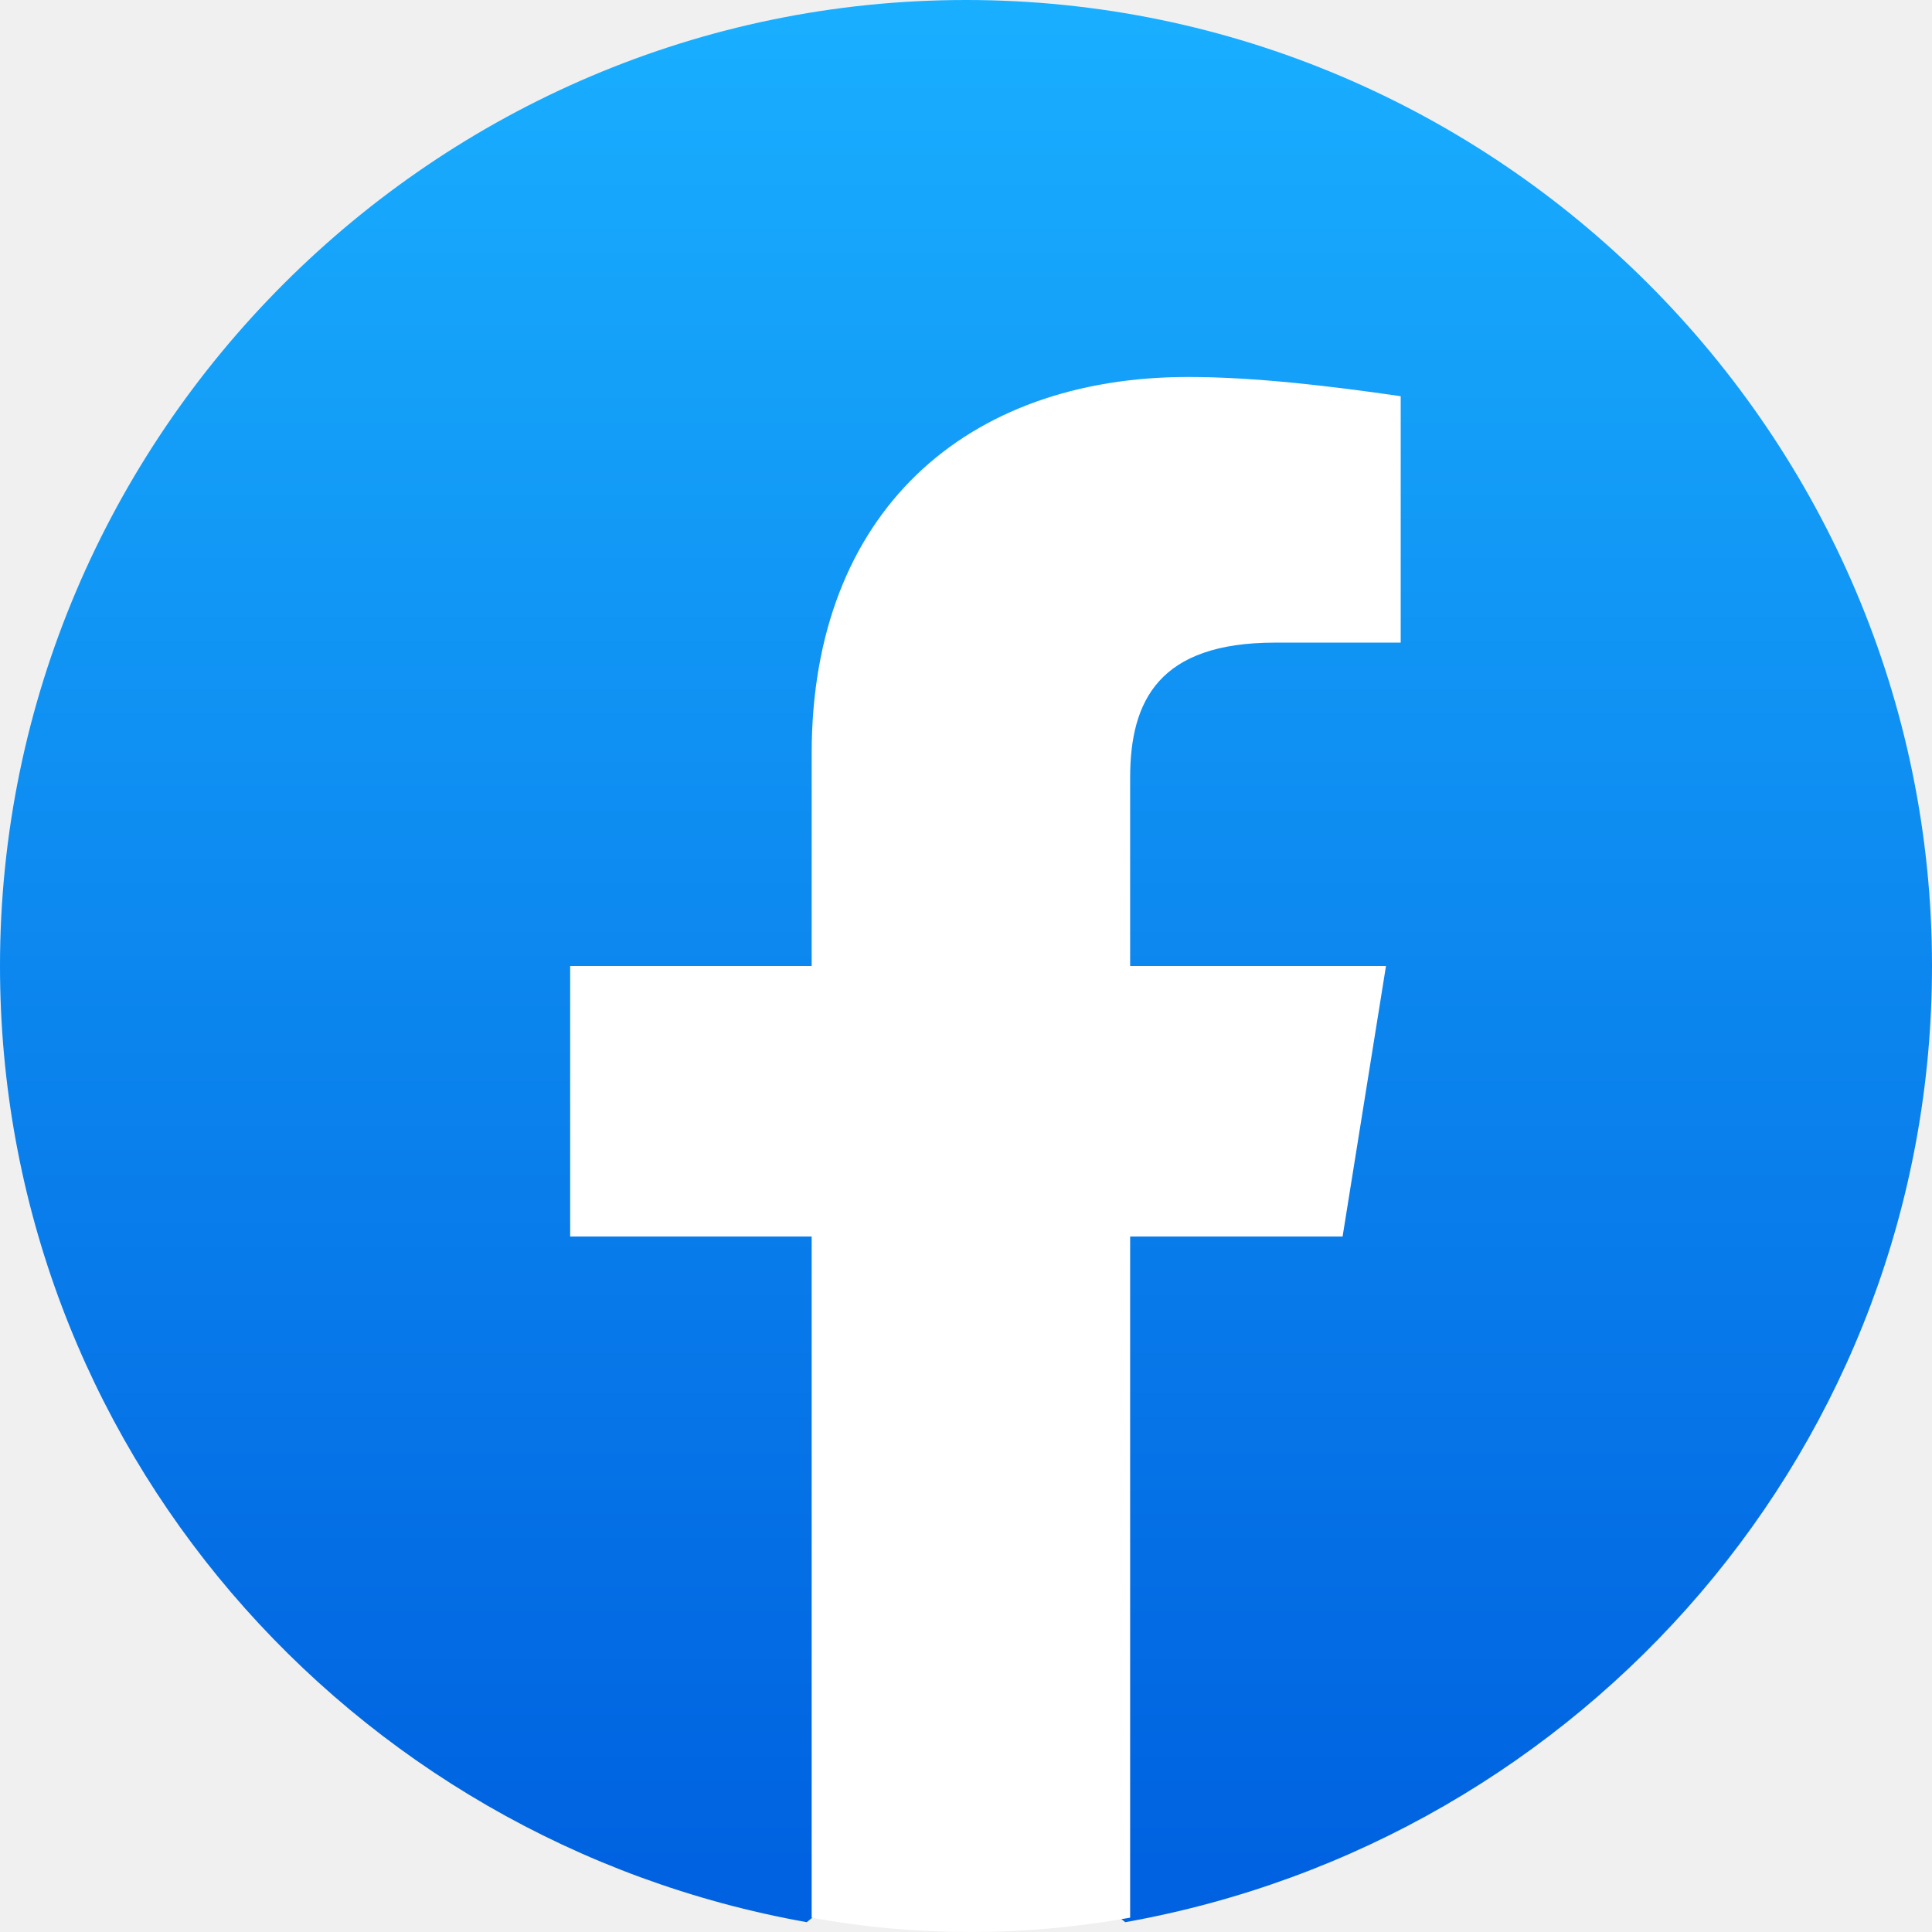
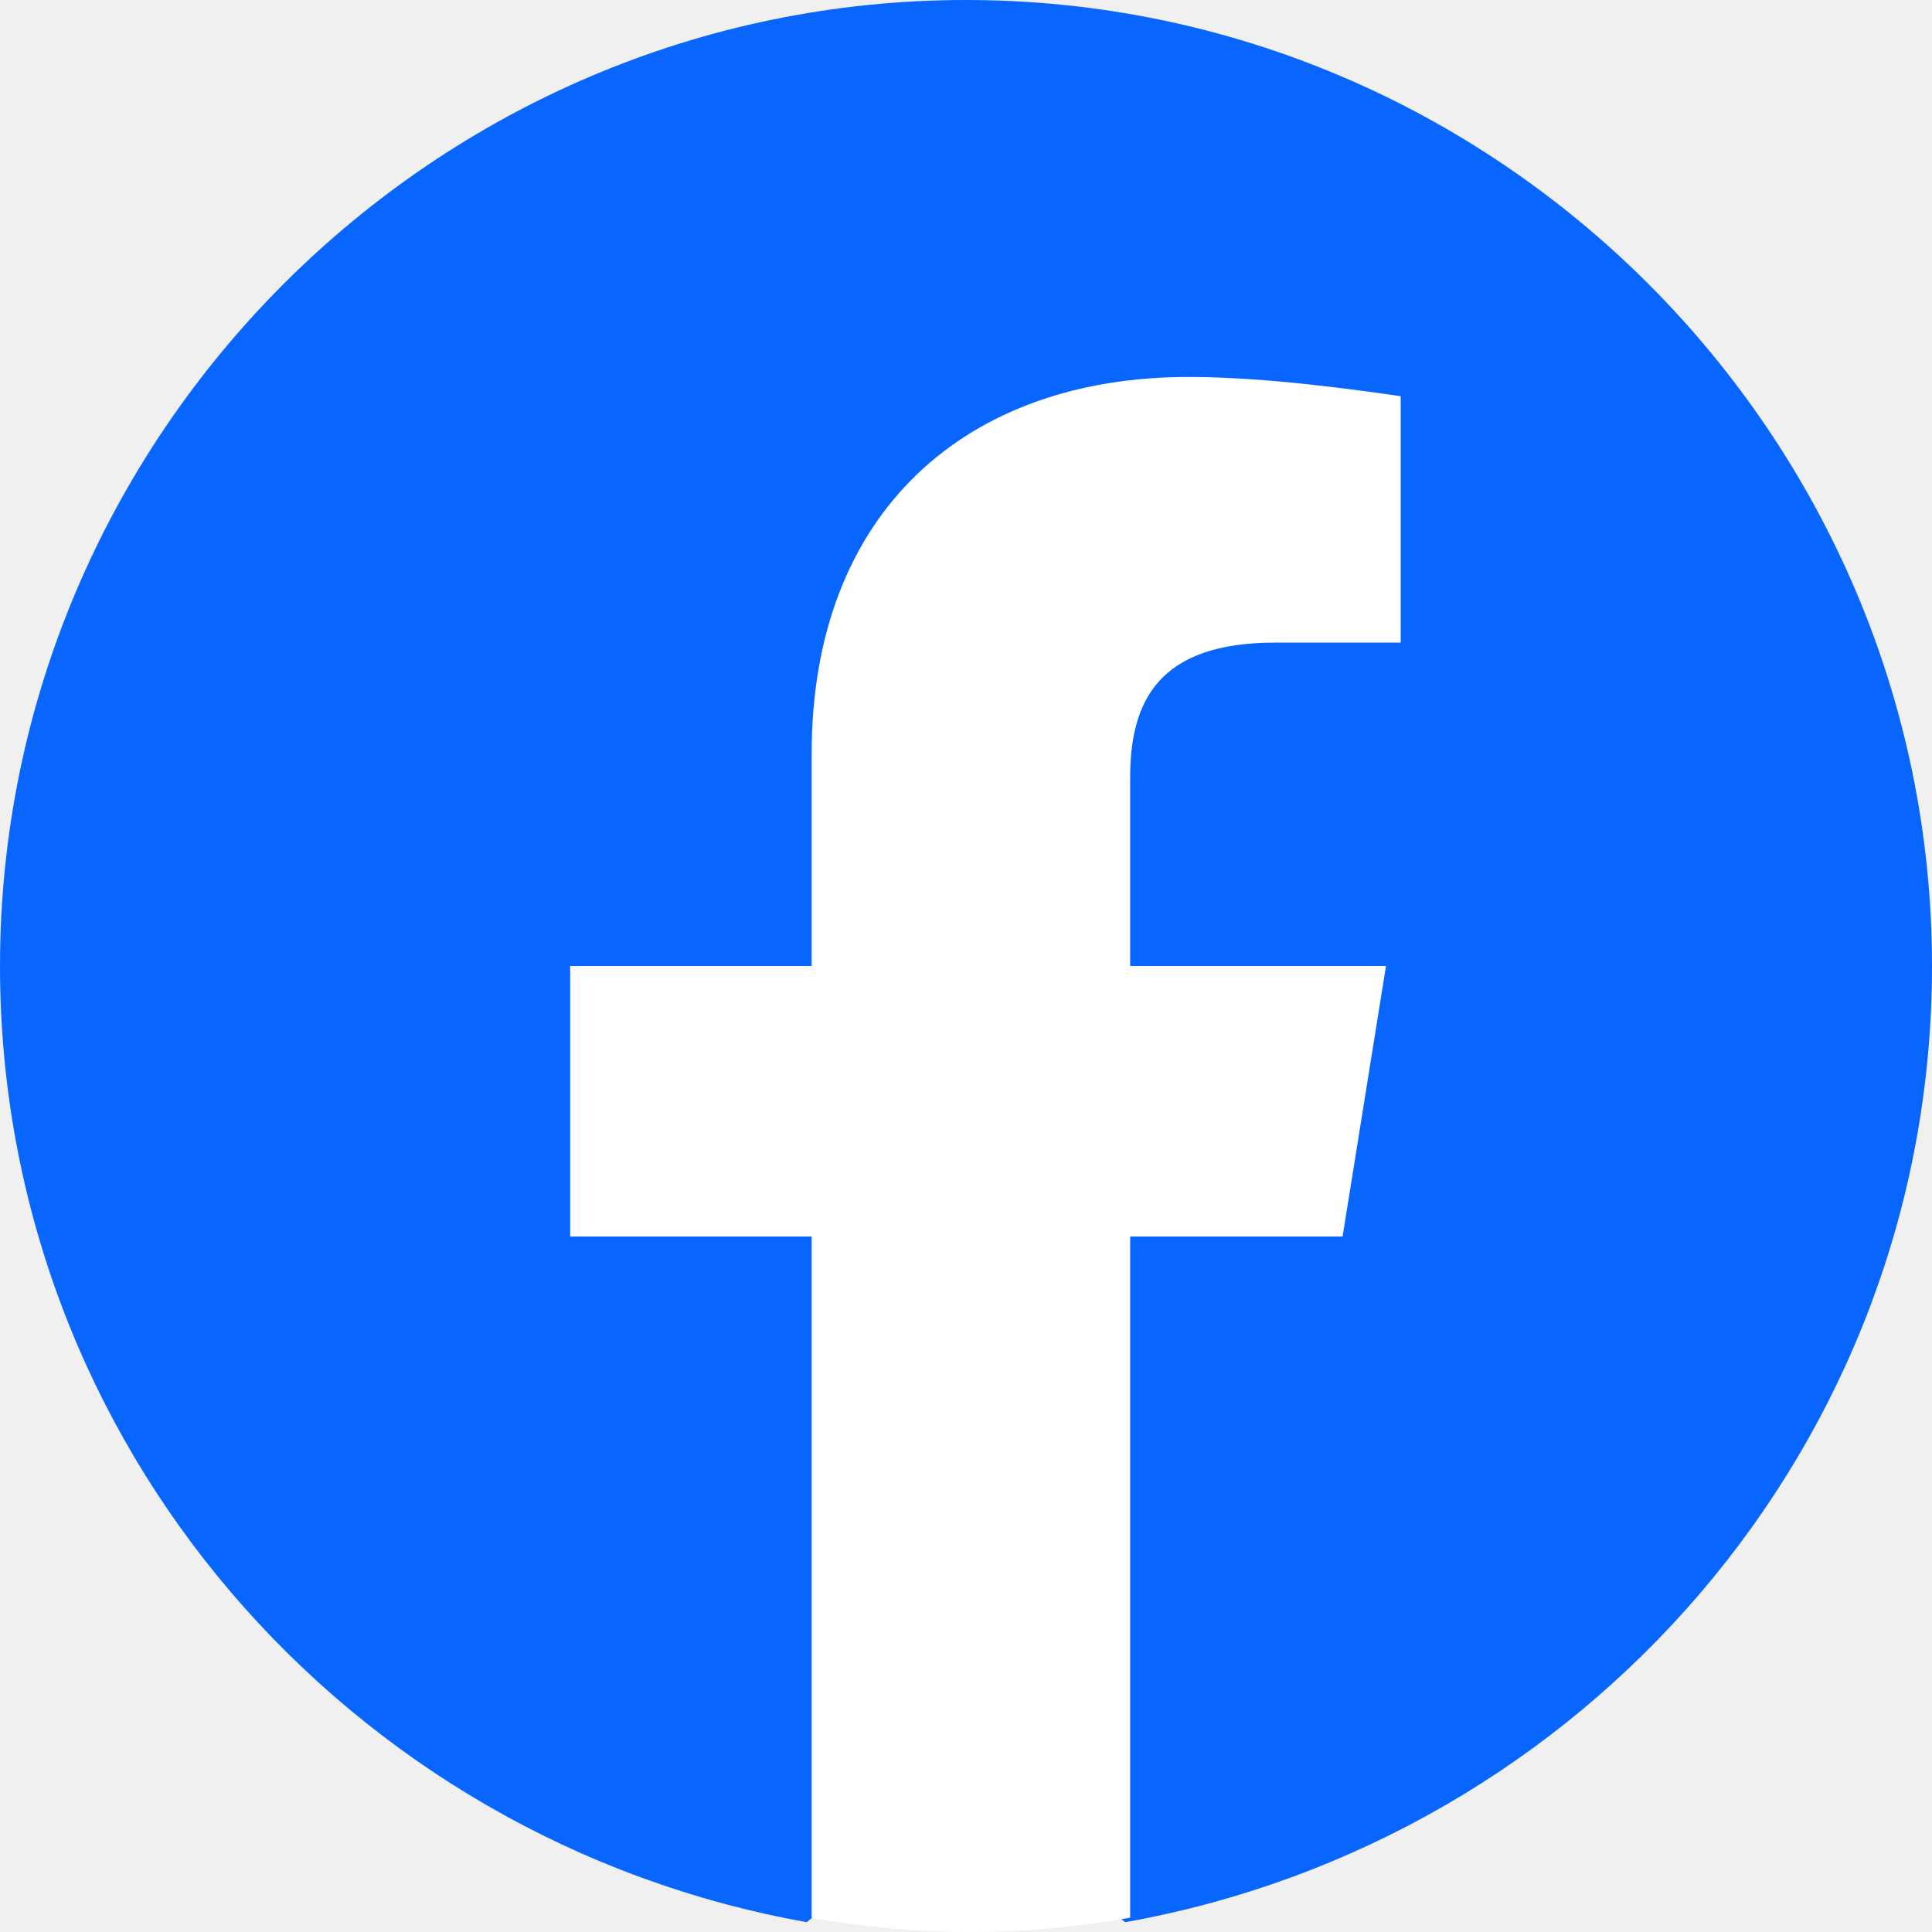
<svg xmlns="http://www.w3.org/2000/svg" xml:space="preserve" viewBox="0 0 512 512">
-   <linearGradient id="facebook_svg__a" x1="-367.025" x2="-367.025" y1="388.16" y2="400.586" gradientTransform="matrix(40 0 0 -39.7778 14937.001 15934.334)" gradientUnits="userSpaceOnUse">
-     <stop offset="0" style="stop-color:#0062e0" />
-     <stop offset="1" style="stop-color:#19afff" />
-   </linearGradient>
-   <path d="M213.8 509.4C92.2 487.7 0 382.7 0 256 0 115.2 115.2 0 256 0s256 115.2 256 256c0 126.7-92.2 231.7-213.8 253.4l-14.1-11.5h-56.3z" style="fill:url(#facebook_svg__a)" />
+   <path d="M213.8 509.4C92.2 487.7 0 382.7 0 256 0 115.2 115.2 0 256 0s256 115.2 256 256c0 126.7-92.2 231.7-213.8 253.4l-14.1-11.5h-56.3z" style="fill:#0866ff" />
  <path d="m355.8 327.7 11.5-71.7h-67.8v-49.9c0-20.5 7.7-35.8 38.4-35.8h33.3V105c-17.9-2.6-38.4-5.1-56.3-5.1-58.9 0-99.8 35.8-99.8 99.8V256h-64v71.7h64v180.5c14.1 2.6 28.2 3.8 42.2 3.8 14.1 0 28.2-1.3 42.2-3.8V327.7z" style="fill:#fff" />
</svg>
